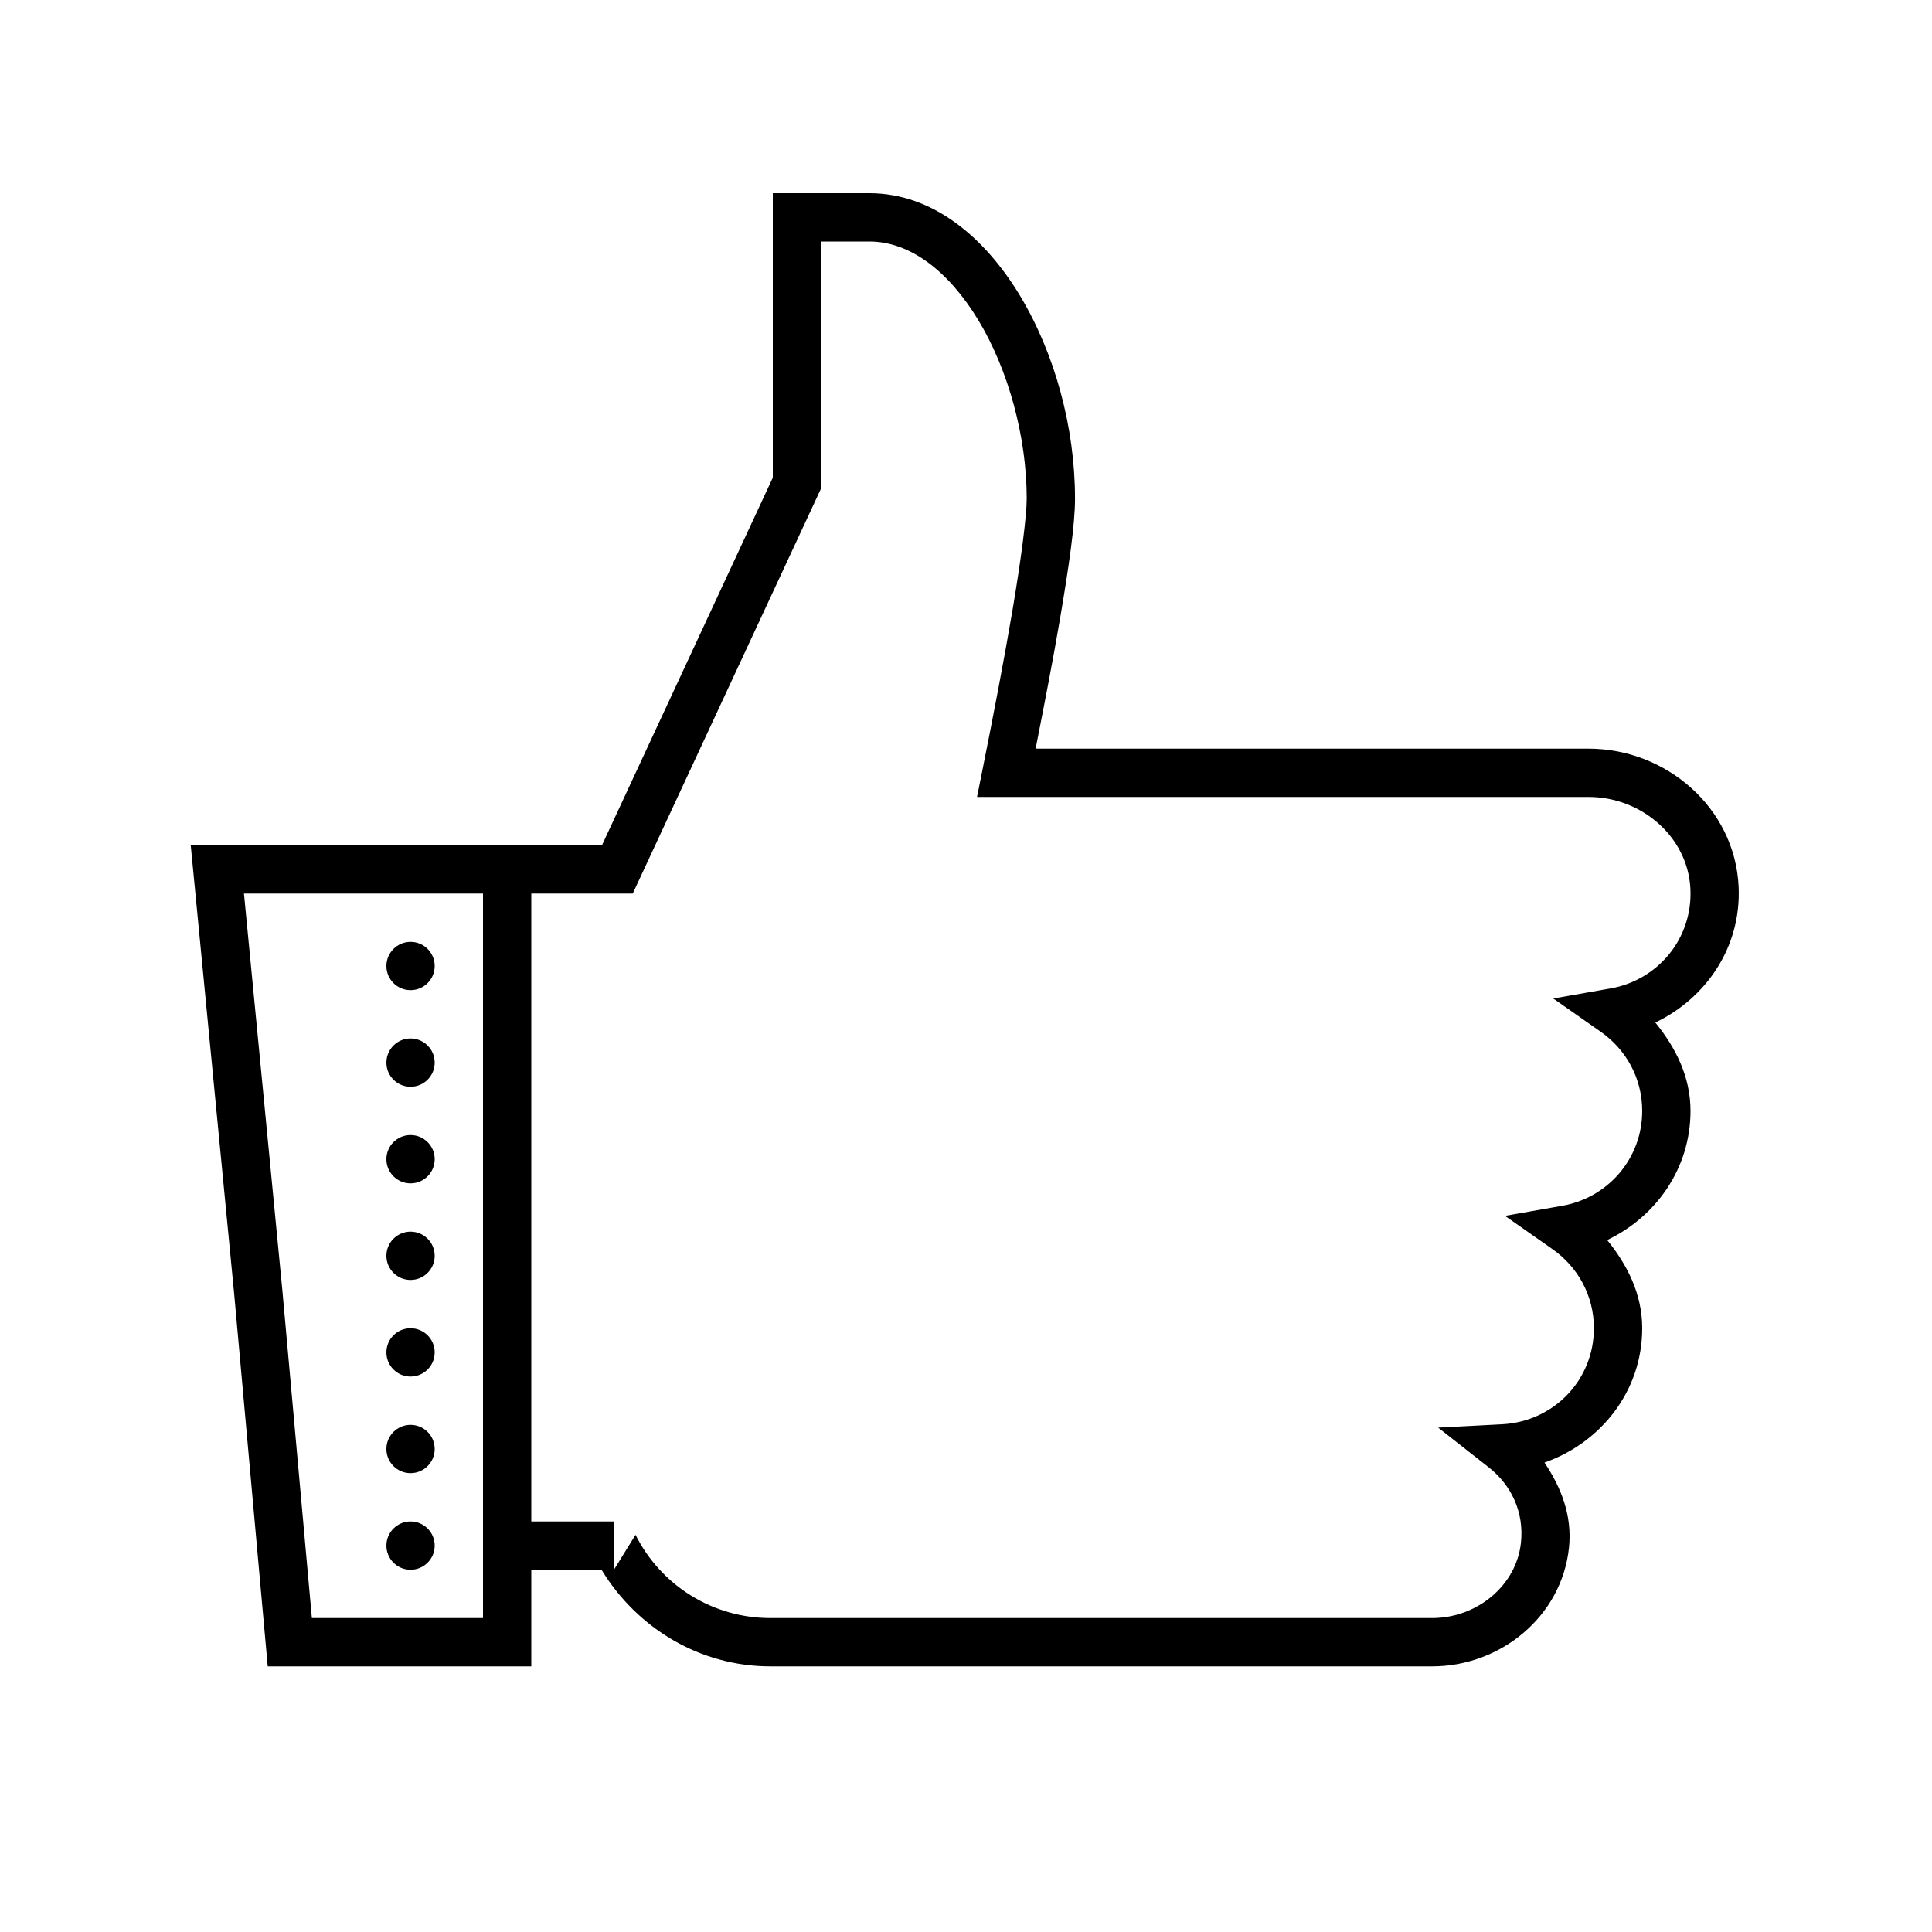
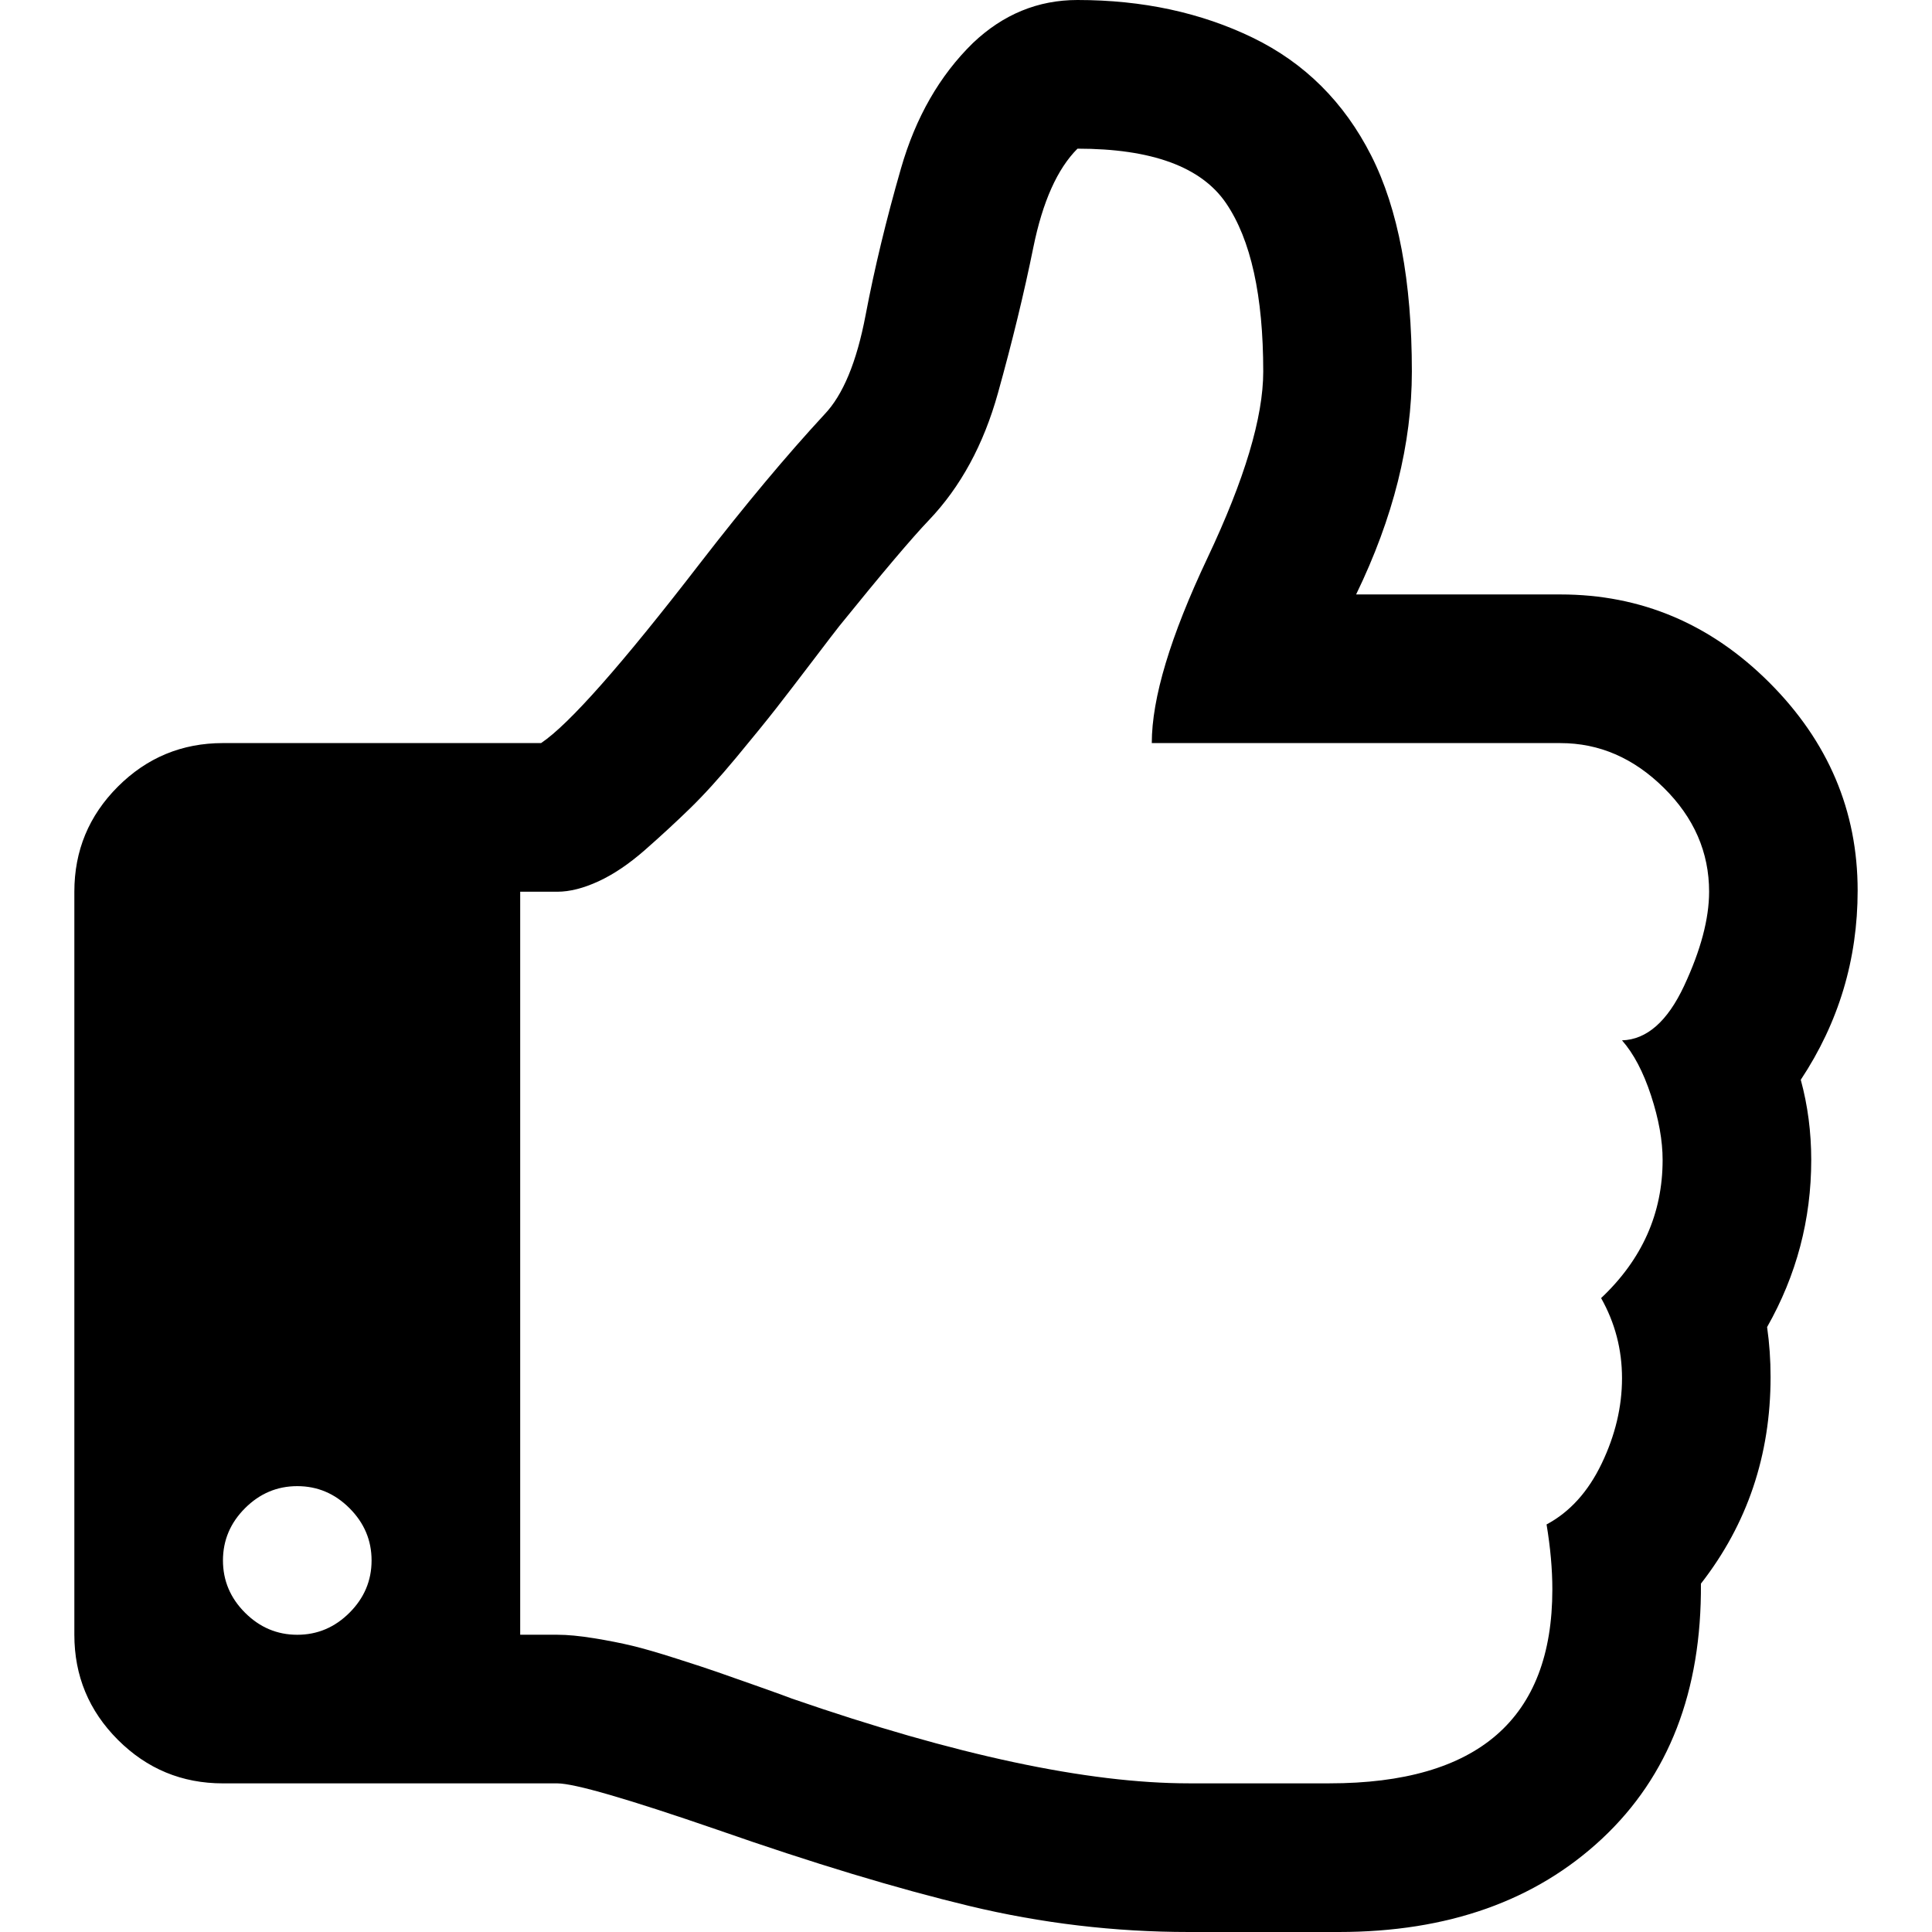
- <svg xmlns="http://www.w3.org/2000/svg" viewBox="0 0 80 80">
-   <path style="line-height:normal;text-indent:0;text-align:start;text-decoration-line:none;text-decoration-style:solid;text-decoration-color:#000;text-transform:none;block-progression:tb;isolation:auto;mix-blend-mode:normal" d="M 32 8 L 32 19.779 L 24.926 35 L 22 35 L 7.898 35 L 9.703 53.646 L 11.086 69 L 12 69 L 22 69 L 22 65 L 24.908 65 C 26.393 67.441 29.005 69 31.895 69 L 59.301 69 C 62.118 69 64.661 66.954 64.967 64.094 C 65.11 62.75 64.637 61.583 63.953 60.562 C 66.285 59.743 68 57.606 68 55 C 68 53.579 67.381 52.376 66.551 51.348 C 68.571 50.383 70 48.381 70 46 C 70 44.575 69.378 43.369 68.543 42.34 C 70.649 41.335 72.114 39.205 71.992 36.703 C 71.834 33.441 68.989 31 65.779 31 L 42.883 31 C 43.239 29.19 43.611 27.29 43.902 25.57 C 44.258 23.471 44.514 21.726 44.514 20.643 C 44.513 17.686 43.677 14.632 42.229 12.232 C 40.78 9.832 38.627 8 36 8 L 32 8 z M 34 10 L 36 10 C 37.68 10 39.284 11.226 40.516 13.266 C 41.747 15.306 42.513 18.073 42.514 20.643 C 42.514 21.362 42.279 23.171 41.93 25.236 C 41.58 27.302 41.122 29.683 40.697 31.803 L 40.457 33 L 65.779 33 C 67.978 33 69.892 34.661 69.996 36.801 C 70.097 38.877 68.635 40.587 66.693 40.928 L 64.318 41.346 L 66.293 42.73 C 67.326 43.456 68 44.64 68 46 C 68 47.982 66.572 49.598 64.693 49.928 L 62.318 50.346 L 64.293 51.73 C 65.326 52.456 66 53.64 66 55 C 66 57.147 64.332 58.862 62.211 58.975 L 59.551 59.115 L 61.646 60.76 C 62.564 61.48 63.116 62.594 62.979 63.881 C 62.788 65.663 61.152 67 59.301 67 L 31.895 67 C 29.53 67 27.374 65.667 26.316 63.553 L 25.422 65 L 25.422 63 L 22 63 L 22 37 L 26.201 37 L 34 20.221 L 34 10 z M 10.102 37 L 20 37 L 20 67 L 12.914 67 L 11.695 53.461 L 10.102 37 z M 17 39 A 1 1 0 0 0 16 40 A 1 1 0 0 0 17 41 A 1 1 0 0 0 18 40 A 1 1 0 0 0 17 39 z M 17 43 A 1 1 0 0 0 16 44 A 1 1 0 0 0 17 45 A 1 1 0 0 0 18 44 A 1 1 0 0 0 17 43 z M 17 47 A 1 1 0 0 0 16 48 A 1 1 0 0 0 17 49 A 1 1 0 0 0 18 48 A 1 1 0 0 0 17 47 z M 17 51 A 1 1 0 0 0 16 52 A 1 1 0 0 0 17 53 A 1 1 0 0 0 18 52 A 1 1 0 0 0 17 51 z M 17 55 A 1 1 0 0 0 16 56 A 1 1 0 0 0 17 57 A 1 1 0 0 0 18 56 A 1 1 0 0 0 17 55 z M 17 59 A 1 1 0 0 0 16 60 A 1 1 0 0 0 17 61 A 1 1 0 0 0 18 60 A 1 1 0 0 0 17 59 z M 17 63 A 1 1 0 0 0 16 64 A 1 1 0 0 0 17 65 A 1 1 0 0 0 18 64 A 1 1 0 0 0 17 63 z" font-weight="400" font-family="sans-serif" white-space="normal" overflow="visible" />
+ <svg xmlns="http://www.w3.org/2000/svg" version="1.1" id="Capa_1" x="0px" y="0px" width="475.099px" height="475.099px" viewBox="0 0 475.099 475.099" style="enable-background:new 0 0 475.099 475.099;" xml:space="preserve">
+   <g>
+     <path d="M442.829,265.532c9.328-14.089,13.986-29.598,13.986-46.538c0-19.607-7.225-36.637-21.687-51.117   c-14.469-14.465-31.601-21.696-51.394-21.696h-50.251c9.134-18.842,13.709-37.117,13.709-54.816c0-22.271-3.34-39.971-9.996-53.105   c-6.663-13.138-16.372-22.795-29.126-28.984C295.313,3.09,280.947,0,264.959,0c-9.712,0-18.274,3.521-25.697,10.566   c-8.183,7.993-14.084,18.274-17.699,30.837c-3.617,12.559-6.521,24.6-8.708,36.116c-2.187,11.515-5.569,19.652-10.135,24.41   c-9.329,10.088-19.511,22.273-30.551,36.547c-19.224,24.932-32.264,39.685-39.113,44.255H54.828   c-10.088,0-18.702,3.574-25.84,10.706c-7.135,7.139-10.705,15.752-10.705,25.841v182.723c0,10.089,3.566,18.699,10.705,25.838   c7.142,7.139,15.752,10.711,25.84,10.711h82.221c4.188,0,17.319,3.806,39.399,11.42c23.413,8.186,44.017,14.418,61.812,18.702   c17.797,4.284,35.832,6.427,54.106,6.427h26.545h10.284c26.836,0,48.438-7.666,64.809-22.99   c16.365-15.324,24.458-36.213,24.27-62.67c11.42-14.657,17.129-31.597,17.129-50.819c0-4.185-0.281-8.277-0.855-12.278   c7.23-12.748,10.854-26.453,10.854-41.11C445.399,278.379,444.544,271.809,442.829,265.532z M85.949,396.58   c-3.616,3.614-7.898,5.428-12.847,5.428c-4.95,0-9.233-1.813-12.85-5.428c-3.615-3.613-5.424-7.897-5.424-12.85   c0-4.948,1.805-9.229,5.424-12.847c3.621-3.617,7.9-5.425,12.85-5.425c4.949,0,9.231,1.808,12.847,5.425   c3.617,3.617,5.426,7.898,5.426,12.847C91.375,388.683,89.566,392.967,85.949,396.58z M414.145,242.419   c-4.093,8.754-9.186,13.227-15.276,13.415c2.854,3.237,5.235,7.762,7.139,13.562c1.902,5.807,2.847,11.087,2.847,15.848   c0,13.127-5.037,24.455-15.126,33.969c3.43,6.088,5.141,12.658,5.141,19.697c0,7.043-1.663,14.038-4.996,20.984   c-3.327,6.94-7.851,11.938-13.559,14.982c0.951,5.709,1.423,11.04,1.423,15.988c0,31.785-18.274,47.678-54.823,47.678h-34.536   c-24.94,0-57.483-6.943-97.648-20.841c-0.953-0.38-3.709-1.383-8.28-2.998s-7.948-2.806-10.138-3.565   c-2.19-0.767-5.518-1.861-9.994-3.285c-4.475-1.431-8.087-2.479-10.849-3.142c-2.758-0.664-5.901-1.283-9.419-1.855   c-3.52-0.571-6.519-0.855-8.993-0.855h-9.136V219.285h9.136c3.045,0,6.423-0.859,10.135-2.568c3.711-1.714,7.52-4.283,11.421-7.71   c3.903-3.427,7.564-6.805,10.992-10.138c3.427-3.33,7.233-7.517,11.422-12.559c4.187-5.046,7.47-9.089,9.851-12.135   c2.378-3.045,5.375-6.949,8.992-11.707c3.615-4.757,5.806-7.613,6.567-8.566c10.467-12.941,17.795-21.601,21.982-25.981   c7.804-8.182,13.466-18.603,16.987-31.261c3.525-12.66,6.427-24.604,8.703-35.832c2.282-11.229,5.903-19.321,10.858-24.27   c18.268,0,30.453,4.471,36.542,13.418c6.088,8.945,9.134,22.746,9.134,41.399c0,11.229-4.572,26.503-13.71,45.821   c-9.134,19.32-13.698,34.5-13.698,45.539h100.495c9.527,0,17.993,3.662,25.413,10.994c7.426,7.327,11.143,15.843,11.143,25.553   C420.284,225.943,418.237,233.653,414.145,242.419z" />
+   </g>
+   <g>
+ </g>
+   <g>
+ </g>
+   <g>
+ </g>
+   <g>
+ </g>
+   <g>
+ </g>
+   <g>
+ </g>
+   <g>
+ </g>
+   <g>
+ </g>
+   <g>
+ </g>
+   <g>
+ </g>
+   <g>
+ </g>
+   <g>
+ </g>
+   <g>
+ </g>
+   <g>
+ </g>
+   <g>
+ </g>
</svg>
